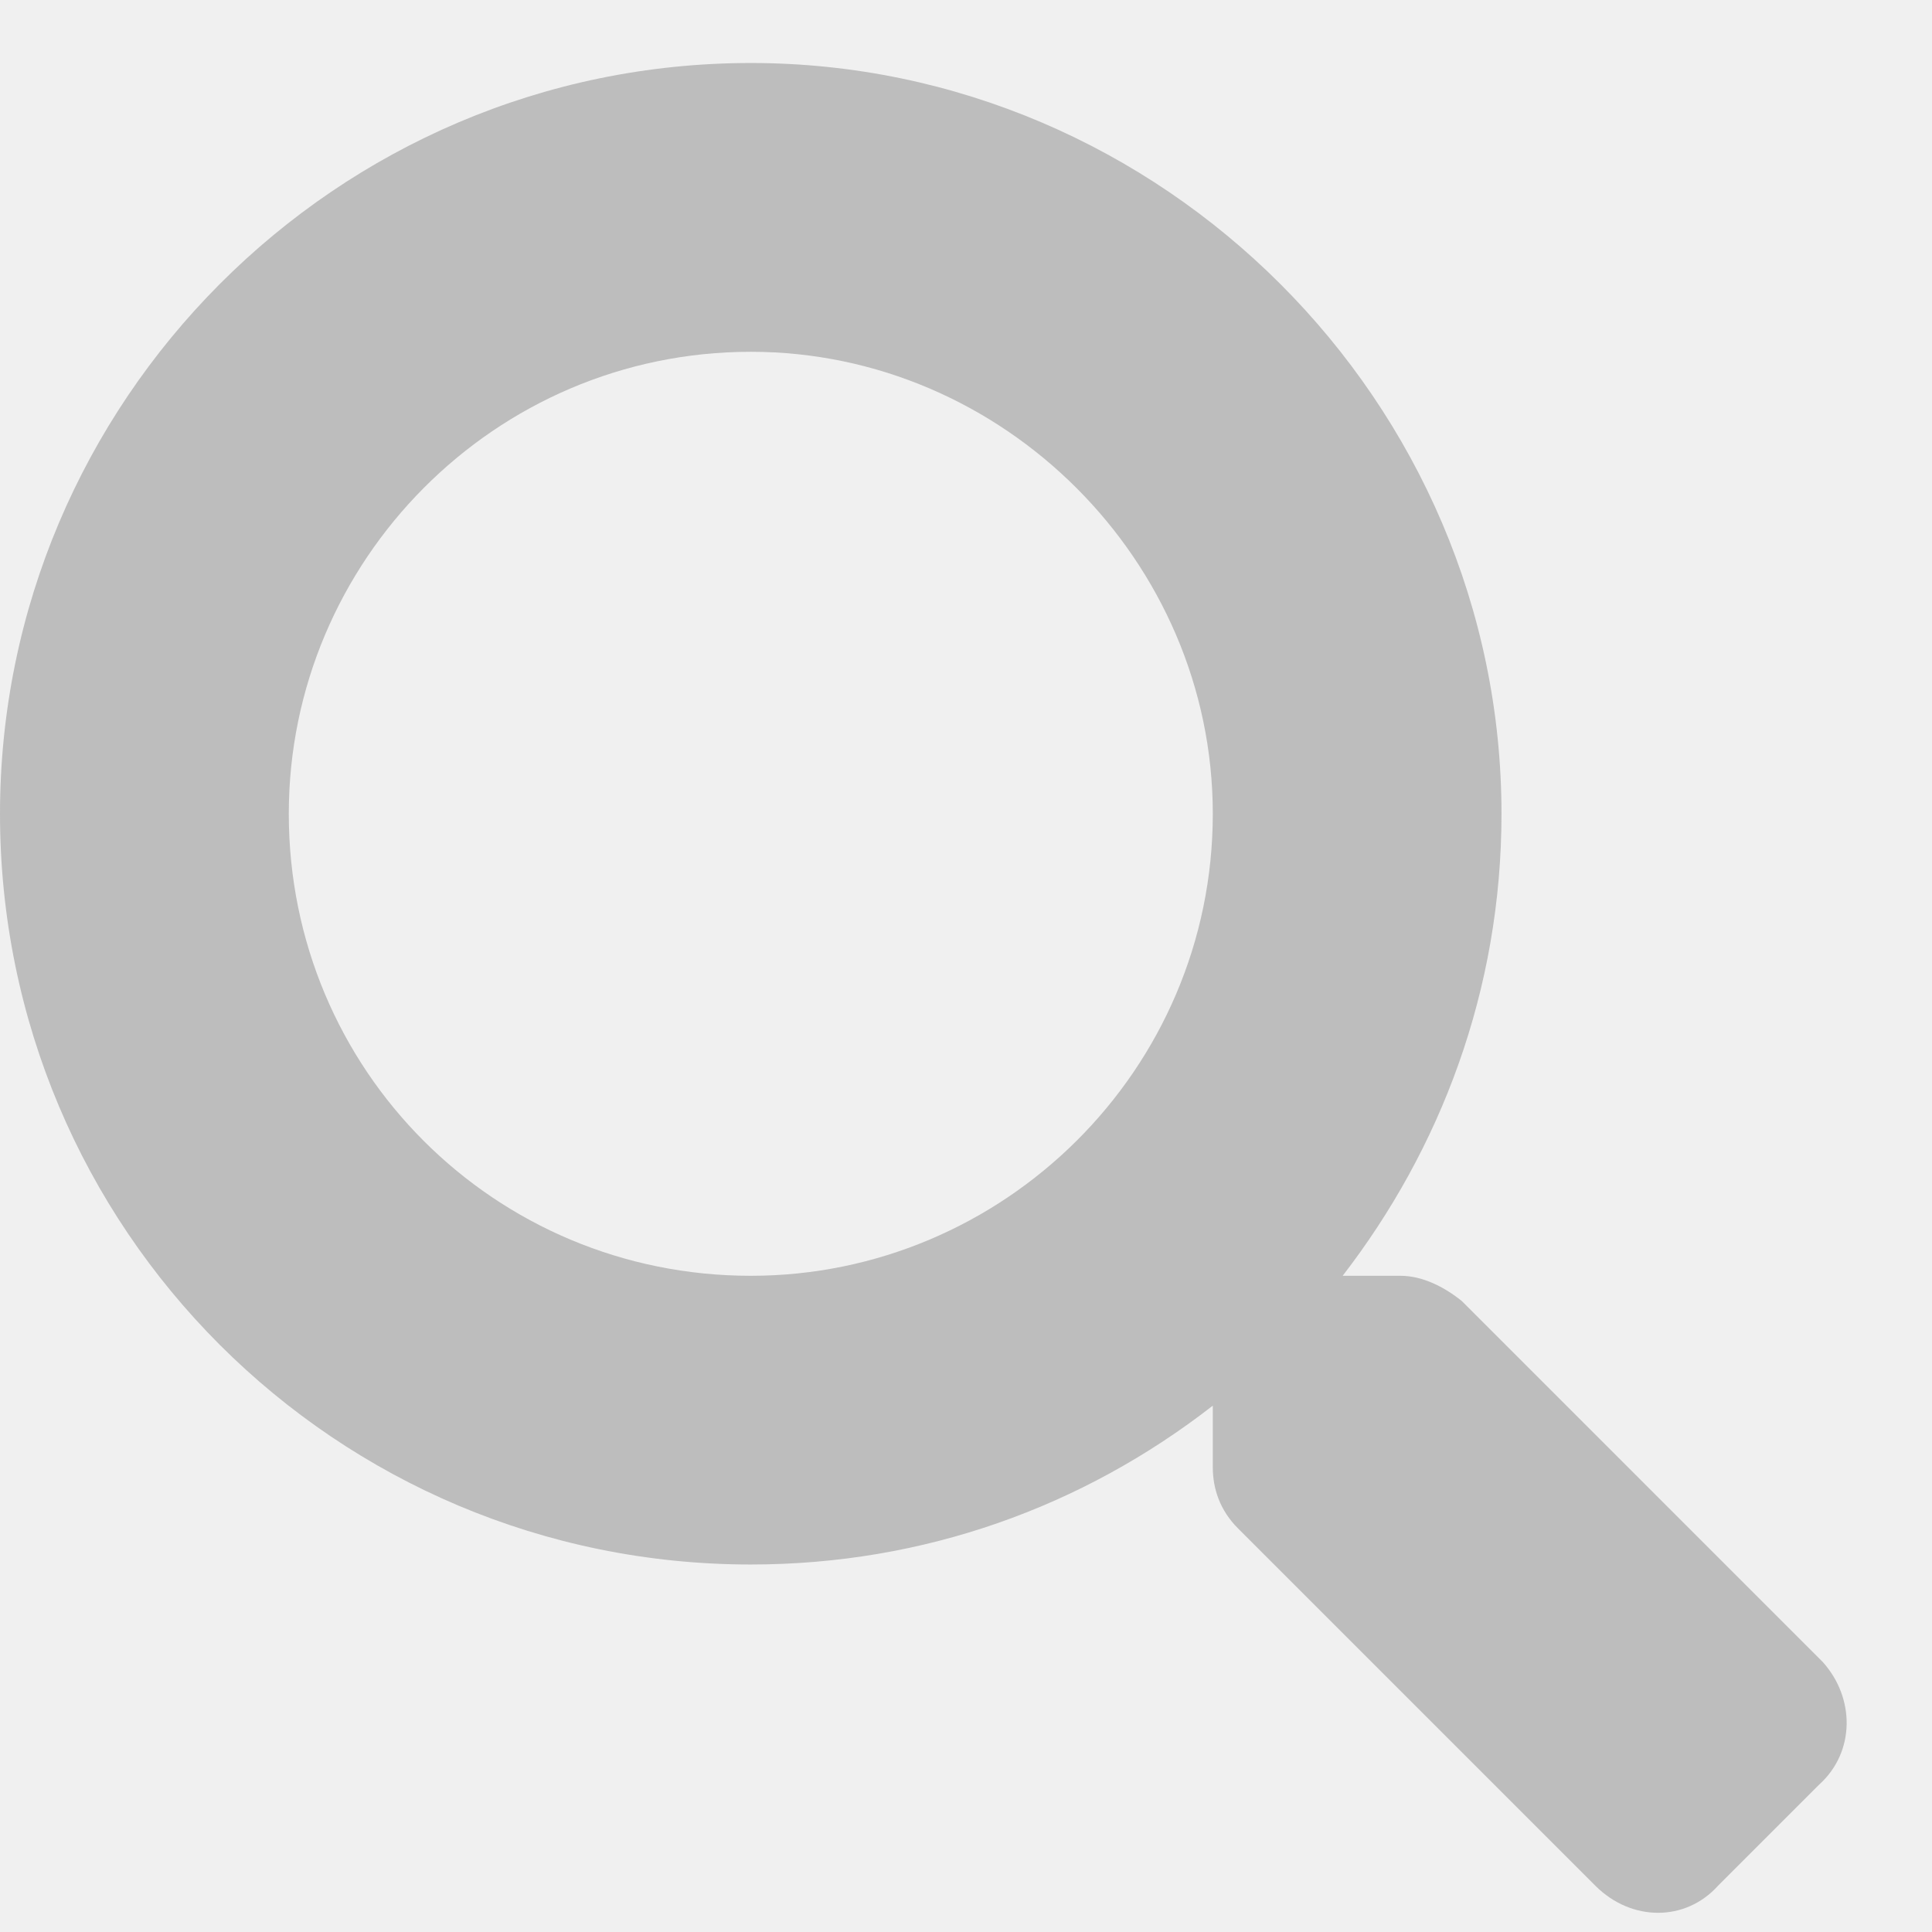
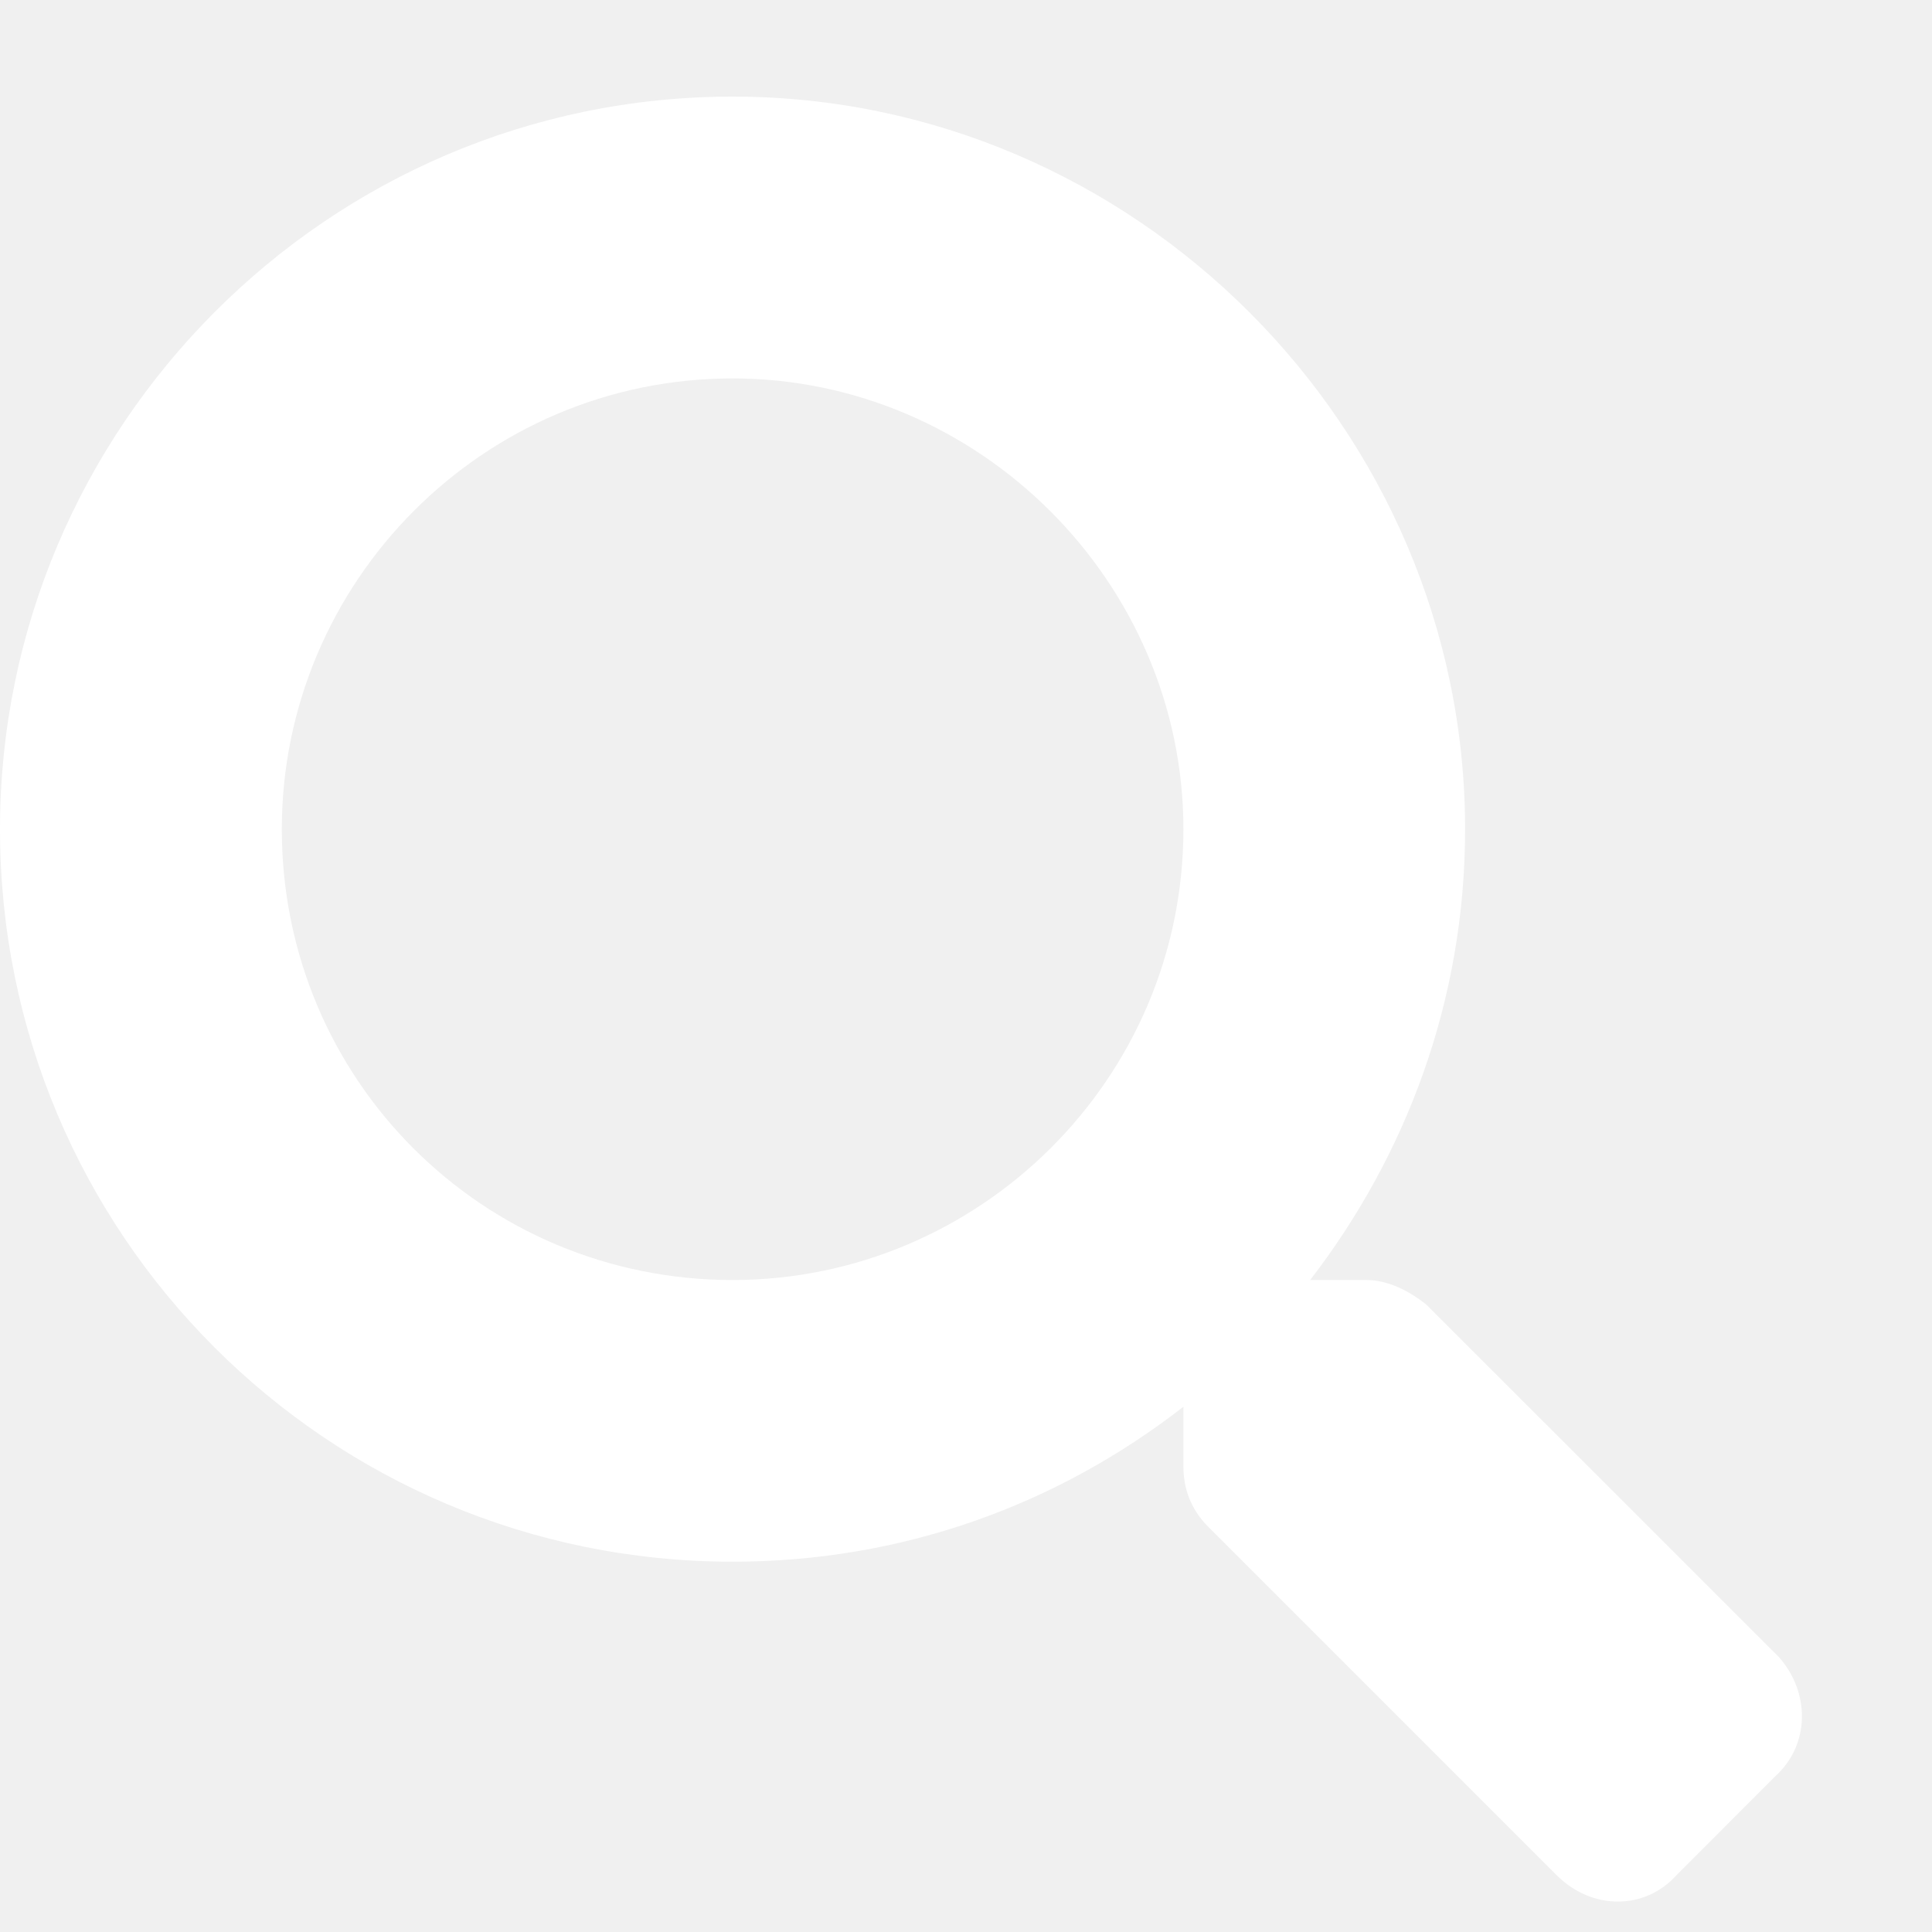
- <svg xmlns="http://www.w3.org/2000/svg" width="23" height="23" viewBox="0 0 23 23" fill="none">
-   <path d="M21.699 19.785L17.402 15.488C17.188 15.316 16.93 15.188 16.672 15.188H15.984C17.145 13.684 17.875 11.793 17.875 9.688C17.875 4.789 13.836 0.75 8.938 0.75C3.996 0.75 0 4.789 0 9.688C0 14.629 3.996 18.625 8.938 18.625C11 18.625 12.891 17.938 14.438 16.734V17.465C14.438 17.723 14.523 17.98 14.738 18.195L18.992 22.449C19.422 22.879 20.066 22.879 20.453 22.449L21.656 21.246C22.086 20.859 22.086 20.215 21.699 19.785ZM8.938 15.188C5.887 15.188 3.438 12.738 3.438 9.688C3.438 6.68 5.887 4.188 8.938 4.188C11.945 4.188 14.438 6.68 14.438 9.688C14.438 12.738 11.945 15.188 8.938 15.188Z" fill="#BDBDBD" />
+ <svg xmlns="http://www.w3.org/2000/svg" width="15" height="15" viewBox="0 0 15 15" fill="none">
+   <path d="M13.809 12.863L11.074 10.129C10.938 10.02 10.773 9.938 10.609 9.938H10.172C10.91 8.98 11.375 7.777 11.375 6.438C11.375 3.32 8.805 0.75 5.688 0.75C2.543 0.75 0 3.32 0 6.438C0 9.582 2.543 12.125 5.688 12.125C7 12.125 8.203 11.688 9.188 10.922V11.387C9.188 11.551 9.242 11.715 9.379 11.852L12.086 14.559C12.359 14.832 12.77 14.832 13.016 14.559L13.781 13.793C14.055 13.547 14.055 13.137 13.809 12.863ZM5.688 9.938C3.746 9.938 2.188 8.379 2.188 6.438C2.188 4.523 3.746 2.938 5.688 2.938C7.602 2.938 9.188 4.523 9.188 6.438C9.188 8.379 7.602 9.938 5.688 9.938Z" fill="white" />
</svg>
